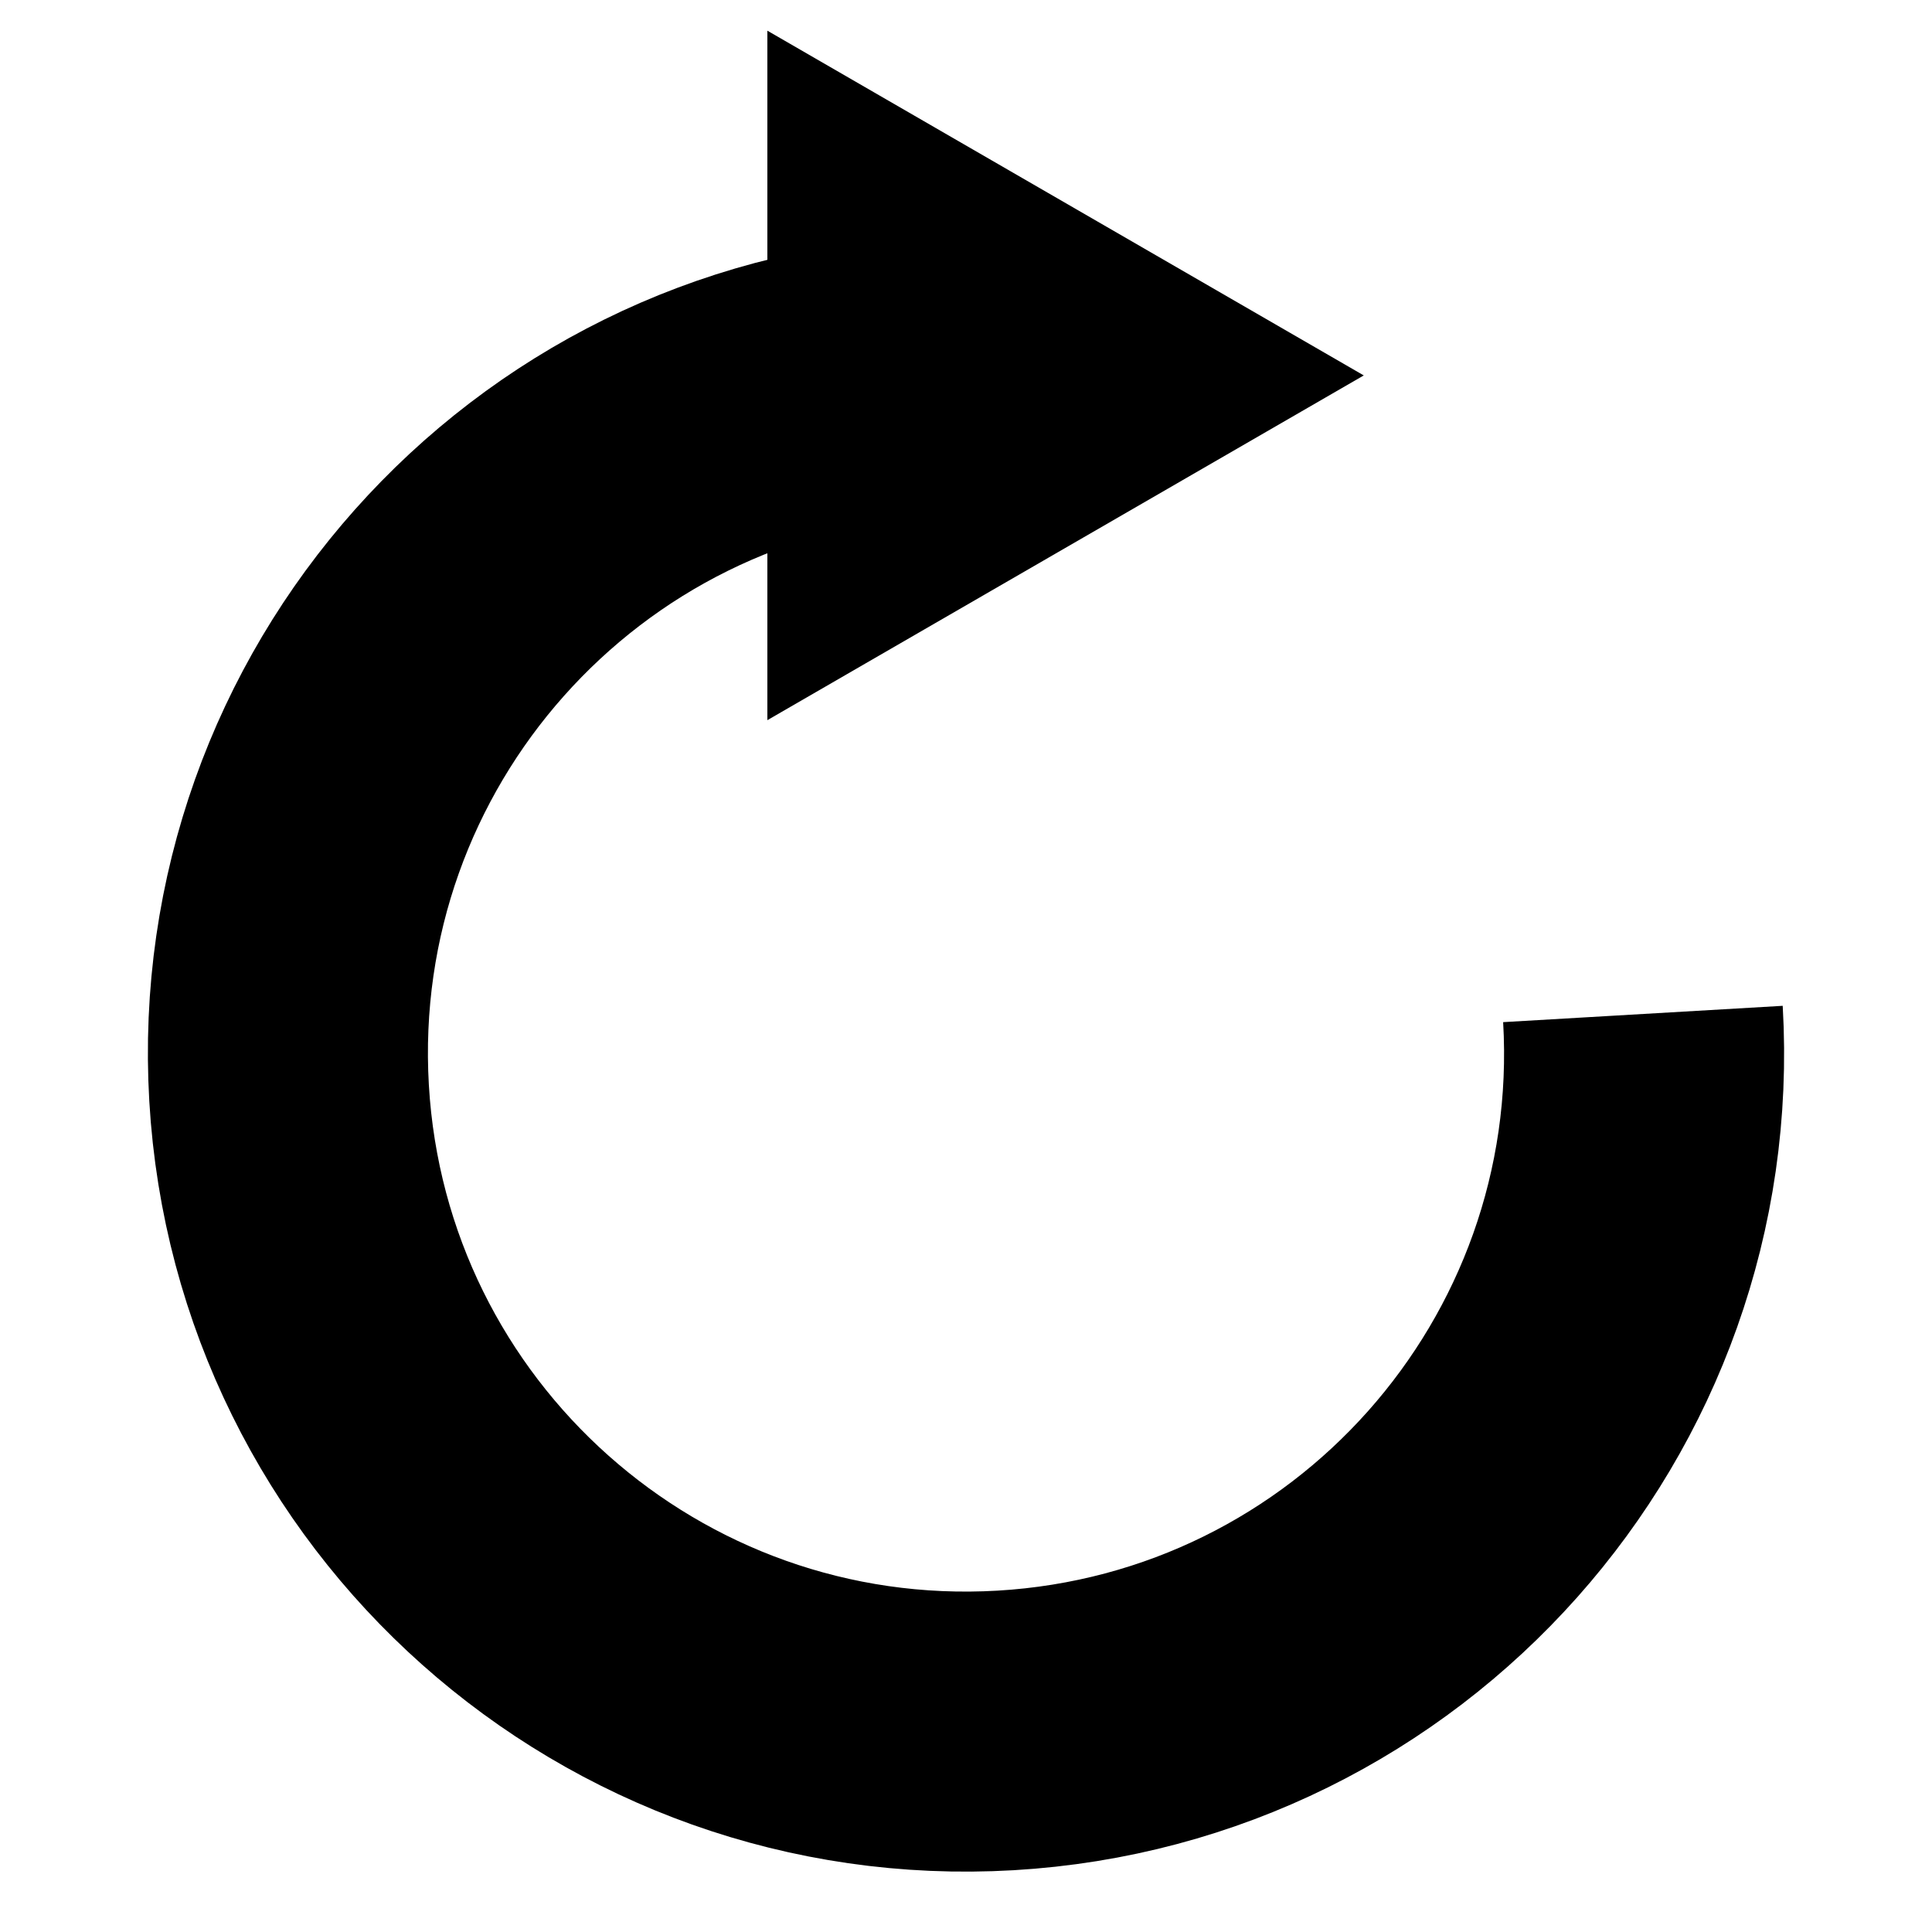
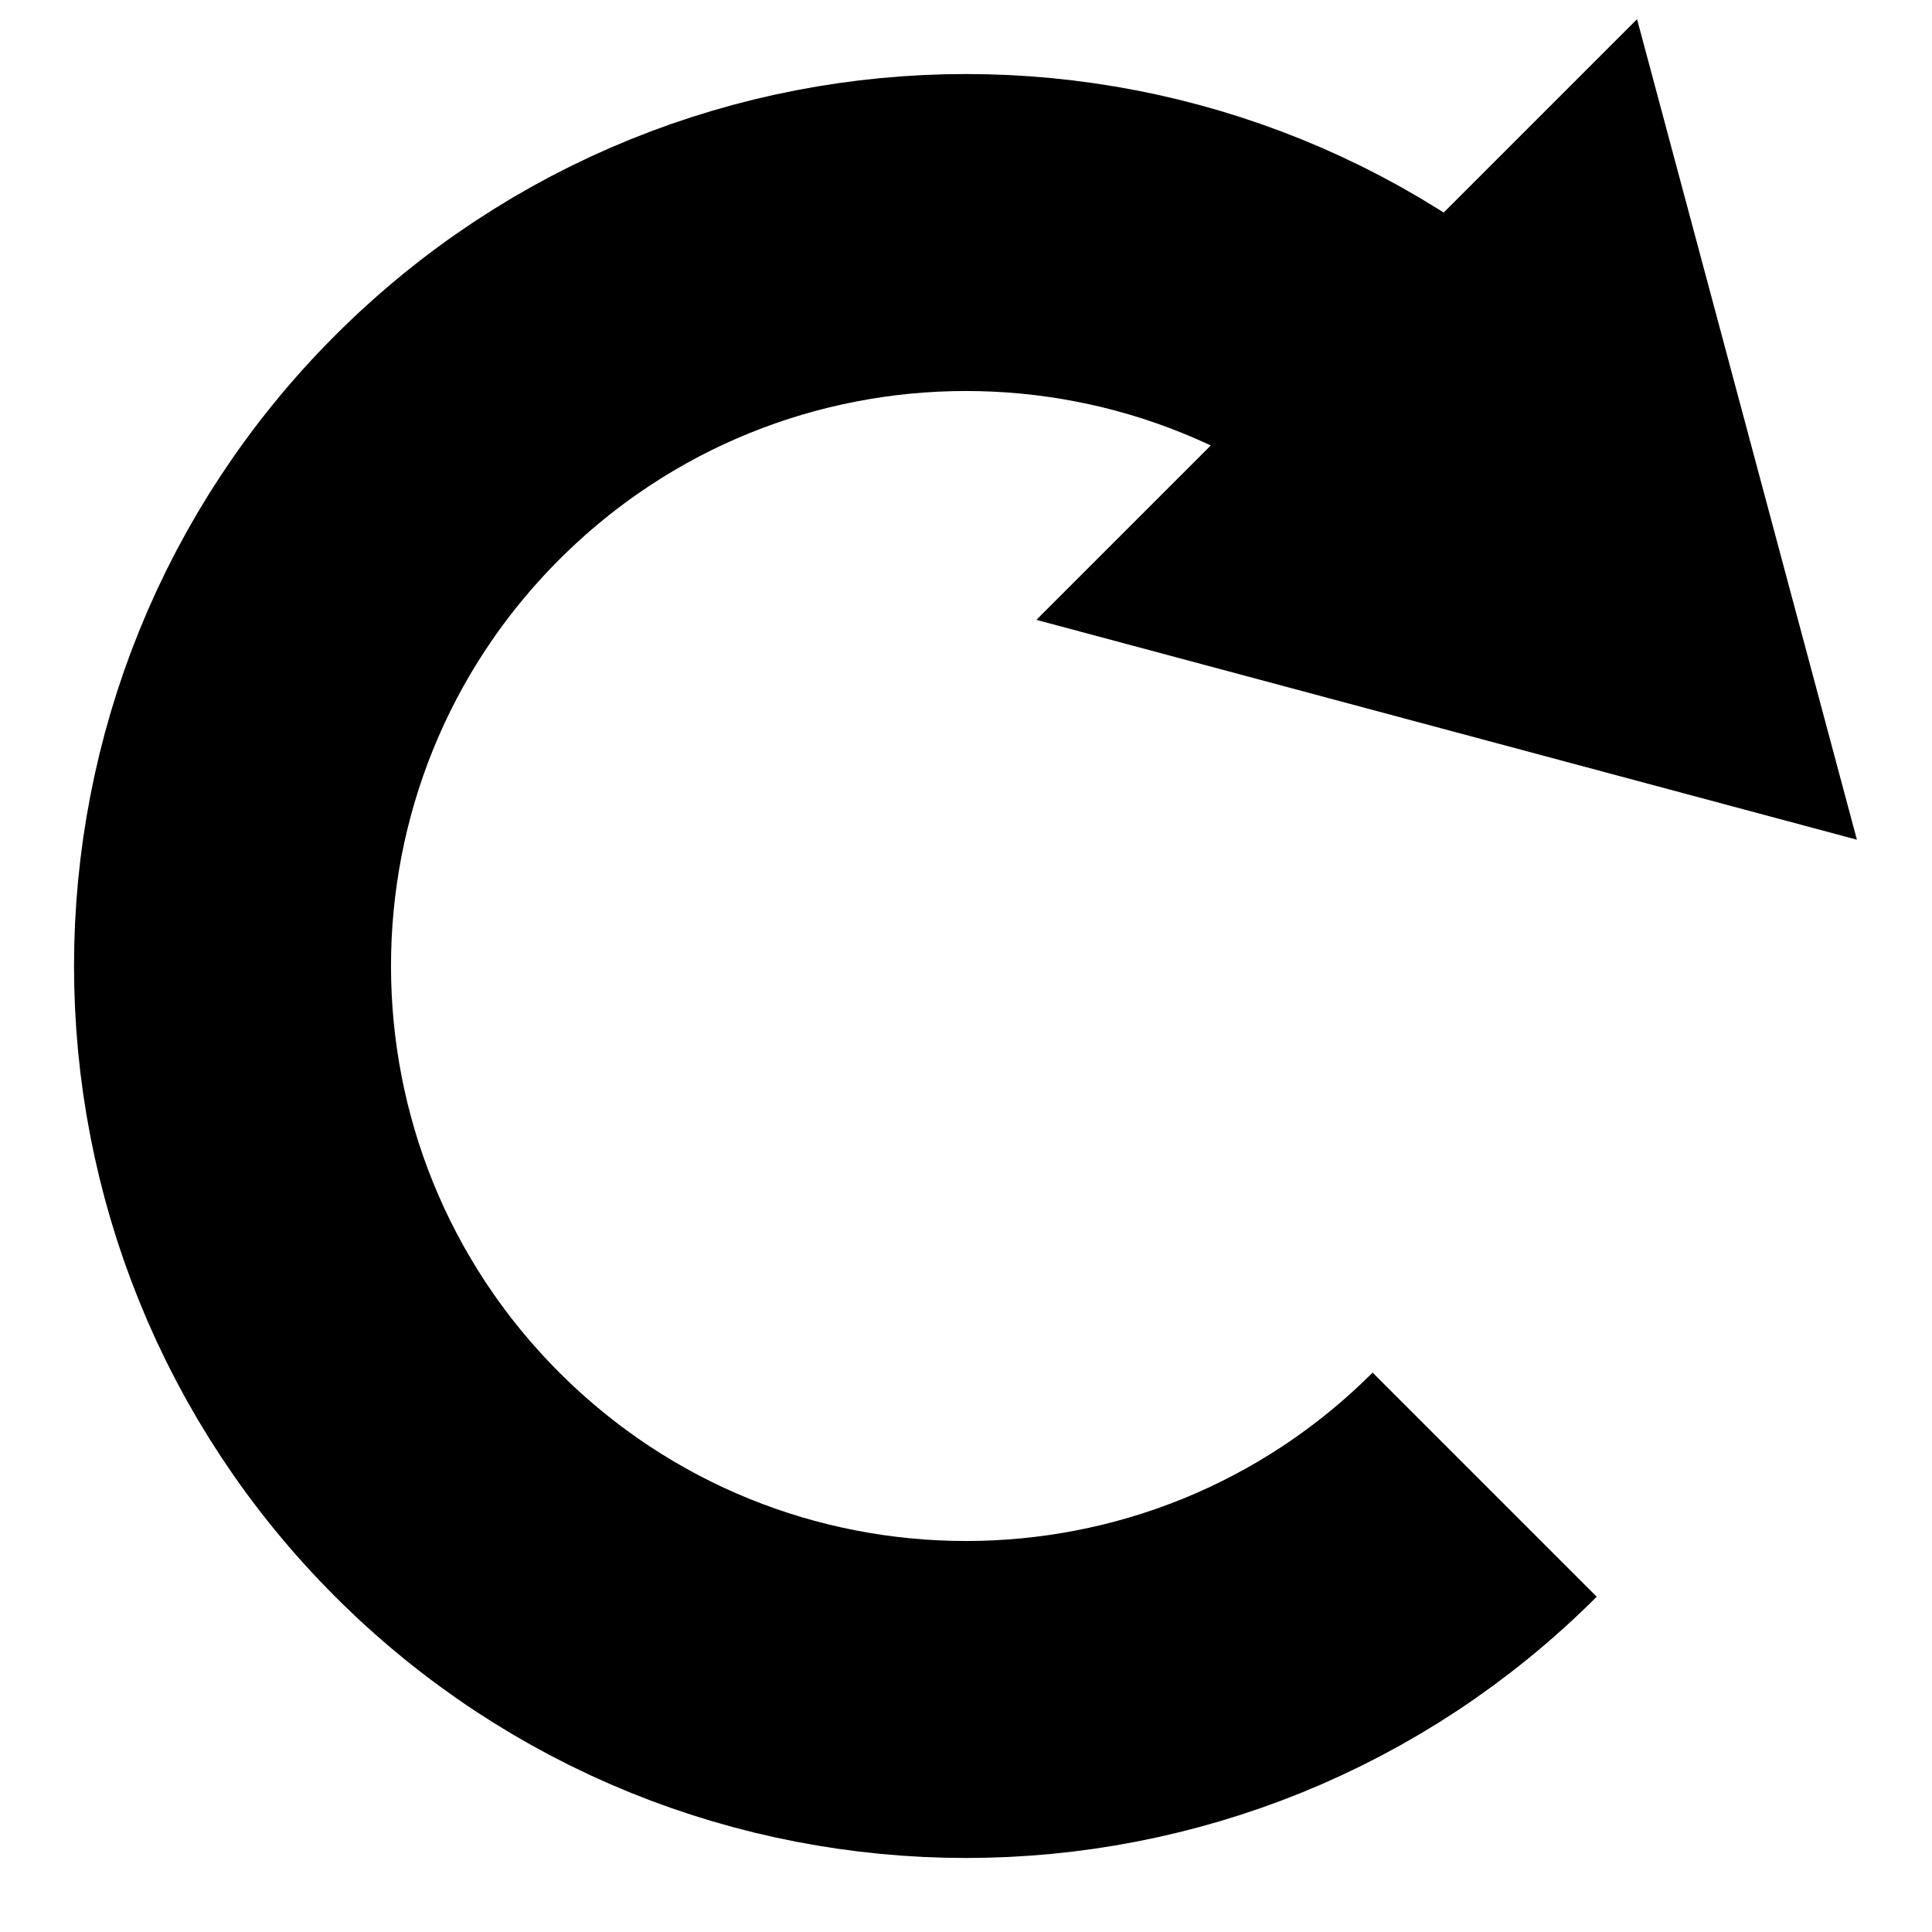
<svg xmlns="http://www.w3.org/2000/svg" width="128" height="128" id="svg2" version="1.1">
  <defs id="defs4">
-     <marker orient="auto" refY="0" refX="0" id="StopS" style="overflow:visible">
-       <path id="path4693" d="M 0,5.65 0,-5.65" style="fill:none;stroke:#000000;stroke-width:1pt" transform="scale(0.2,0.2)" />
+     <marker style="overflow:visible" id="TriangleInS" refX="0.0" refY="0.0" orient="auto">
+       <path transform="scale(-0.2)" style="fill-rule:evenodd;stroke:#000000;stroke-width:1.0pt" d="M 5.77,0.0 L -2.88,5.0 L -2.88,-5.0 L 5.77,0.0 z " id="path4615" />
    </marker>
-     <marker style="overflow:visible" id="InfiniteLineEnd" refX="0" refY="0" orient="auto">
-       <g id="g4753" style="fill:#000000">
-         <circle id="circle4755" r="0.8" cy="0" cx="3" />
-         <circle id="circle4757" r="0.8" cy="0" cx="6.5" />
-         <circle id="circle4759" r="0.8" cy="0" cx="10" />
+     <marker style="overflow:visible" id="StopS" refX="0" refY="0" orient="auto">
+       <path transform="scale(0.2,0.2)" style="fill:none;stroke:#000000;stroke-width:1pt" d="M 0,5.65 0,-5.65" id="path4693" />
+     </marker>
+     <marker orient="auto" refY="0" refX="0" id="InfiniteLineEnd" style="overflow:visible">
+       <g style="fill:#000000" id="g4753">
+         <circle cx="3" cy="0" r="0.8" id="circle4755" />
+         <circle cx="6.5" cy="0" r="0.8" id="circle4757" />
+         <circle cx="10" cy="0" r="0.8" id="circle4759" />
      </g>
    </marker>
-     <marker orient="auto" refY="0" refX="0" id="TriangleOutS" style="overflow:visible">
-       <path id="path4666" d="m 5.77,0 -8.65,5 0,-10 8.65,5 z" style="fill-rule:evenodd;stroke:#000000;stroke-width:1pt" transform="scale(0.2,0.2)" />
+     <marker style="overflow:visible" id="TriangleOutS" refX="0" refY="0" orient="auto">
+       <path transform="scale(0.2,0.2)" style="fill-rule:evenodd;stroke:#000000;stroke-width:1pt" d="m 5.77,0 -8.65,5 0,-10 8.65,5 z" id="path4666" />
    </marker>
-     <marker orient="auto" refY="0" refX="0" id="TriangleOutM" style="overflow:visible">
-       <path id="path4663" d="m 5.77,0 -8.65,5 0,-10 8.65,5 z" style="fill-rule:evenodd;stroke:#000000;stroke-width:1pt" transform="scale(0.4,0.4)" />
+     <marker style="overflow:visible" id="TriangleOutM" refX="0" refY="0" orient="auto">
+       <path transform="scale(0.4,0.4)" style="fill-rule:evenodd;stroke:#000000;stroke-width:1pt" d="m 5.77,0 -8.65,5 0,-10 8.65,5 z" id="path4663" />
    </marker>
-     <marker orient="auto" refY="0" refX="0" id="DotL" style="overflow:visible">
-       <path id="path4579" d="m -2.5,-1 c 0,2.76 -2.24,5 -5,5 -2.76,0 -5,-2.24 -5,-5 0,-2.76 2.24,-5 5,-5 2.76,0 5,2.24 5,5 z" style="fill-rule:evenodd;stroke:#000000;stroke-width:1pt" transform="matrix(0.8,0,0,0.8,5.92,0.8)" />
+     <marker style="overflow:visible" id="DotL" refX="0" refY="0" orient="auto">
+       <path transform="matrix(0.8,0,0,0.8,5.92,0.8)" style="fill-rule:evenodd;stroke:#000000;stroke-width:1pt" d="m -2.5,-1 c 0,2.76 -2.24,5 -5,5 -2.76,0 -5,-2.24 -5,-5 0,-2.76 2.24,-5 5,-5 2.76,0 5,2.24 5,5 z" id="path4579" />
    </marker>
-     <marker orient="auto" refY="0" refX="0" id="TriangleOutL" style="overflow:visible">
-       <path id="path4660" d="m 5.77,0 -8.65,5 0,-10 8.65,5 z" style="fill-rule:evenodd;stroke:#000000;stroke-width:1pt" transform="scale(0.8,0.8)" />
+     <marker style="overflow:visible" id="TriangleOutL" refX="0" refY="0" orient="auto">
+       <path transform="scale(0.8,0.8)" style="fill-rule:evenodd;stroke:#000000;stroke-width:1pt" d="m 5.77,0 -8.65,5 0,-10 8.65,5 z" id="path4660" />
    </marker>
-     <marker orient="auto" refY="0" refX="0" id="DiamondS" style="overflow:visible">
-       <path id="path4603" d="M 0,-7.071 -7.071,0 0,7.071 7.071,0 0,-7.071 z" style="fill-rule:evenodd;stroke:#000000;stroke-width:1pt" transform="scale(0.2,0.2)" />
+     <marker style="overflow:visible" id="DiamondS" refX="0" refY="0" orient="auto">
+       <path transform="scale(0.2,0.2)" style="fill-rule:evenodd;stroke:#000000;stroke-width:1pt" d="M 0,-7.071 -7.071,0 0,7.071 7.071,0 0,-7.071 z" id="path4603" />
    </marker>
-     <marker orient="auto" refY="0" refX="0" id="SquareL" style="overflow:visible">
-       <path id="path4588" d="M -5,-5 -5,5 5,5 5,-5 -5,-5 z" style="fill-rule:evenodd;stroke:#000000;stroke-width:1pt" transform="scale(0.8,0.8)" />
+     <marker style="overflow:visible" id="SquareL" refX="0" refY="0" orient="auto">
+       <path transform="scale(0.8,0.8)" style="fill-rule:evenodd;stroke:#000000;stroke-width:1pt" d="M -5,-5 -5,5 5,5 5,-5 -5,-5 z" id="path4588" />
    </marker>
-     <marker orient="auto" refY="0" refX="0" id="Arrow1Mend" style="overflow:visible">
-       <path id="path4527" d="M 0,0 5,-5 -12.5,0 5,5 0,0 z" style="fill-rule:evenodd;stroke:#000000;stroke-width:1pt" transform="matrix(-0.4,0,0,-0.4,-4,0)" />
+     <marker style="overflow:visible" id="Arrow1Mend" refX="0" refY="0" orient="auto">
+       <path transform="matrix(-0.4,0,0,-0.4,-4,0)" style="fill-rule:evenodd;stroke:#000000;stroke-width:1pt" d="M 0,0 5,-5 -12.5,0 5,5 0,0 z" id="path4527" />
    </marker>
-     <marker orient="auto" refY="0" refX="0" id="Arrow2Mend" style="overflow:visible">
-       <path id="path4545" style="fill-rule:evenodd;stroke-width:0.625;stroke-linejoin:round" d="M 8.719,4.034 -2.207,0.016 8.719,-4.002 c -1.745,2.372 -1.735,5.617 -6e-7,8.035 z" transform="scale(-0.6,-0.6)" />
+     <marker style="overflow:visible" id="Arrow2Mend" refX="0" refY="0" orient="auto">
+       <path transform="scale(-0.6,-0.6)" d="M 8.719,4.034 -2.207,0.016 8.719,-4.002 c -1.745,2.372 -1.735,5.617 -6e-7,8.035 z" style="fill-rule:evenodd;stroke-width:0.625;stroke-linejoin:round" id="path4545" />
    </marker>
-     <marker orient="auto" refY="0" refX="0" id="Arrow2Lend" style="overflow:visible">
-       <path id="path4539" style="fill-rule:evenodd;stroke-width:0.625;stroke-linejoin:round" d="M 8.719,4.034 -2.207,0.016 8.719,-4.002 c -1.745,2.372 -1.735,5.617 -6e-7,8.035 z" transform="matrix(-1.1,0,0,-1.1,-1.1,0)" />
+     <marker style="overflow:visible" id="Arrow2Lend" refX="0" refY="0" orient="auto">
+       <path transform="matrix(-1.1,0,0,-1.1,-1.1,0)" d="M 8.719,4.034 -2.207,0.016 8.719,-4.002 c -1.745,2.372 -1.735,5.617 -6e-7,8.035 z" style="fill-rule:evenodd;stroke-width:0.625;stroke-linejoin:round" id="path4539" />
    </marker>
  </defs>
-   <g id="layer1" transform="translate(0,-924.3622)">
-     <path style="fill:none;stroke:#000000;stroke-width:18.553;stroke-linecap:butt;stroke-miterlimit:4;stroke-opacity:1;stroke-dasharray:none;marker-end:url(#TriangleOutS)" d="m 108.848,991.541 c 1.446,24.769 -17.46,46.021 -42.229,47.467 -24.769,1.446 -46.021,-17.46 -47.467,-42.229 -1.446,-24.769 17.46,-46.02 42.229,-47.467 0.872,-0.05 1.745,-0.077 2.619,-0.077" id="path7973" />
+   <g transform="translate(0,-924.3622)" id="layer1">
+     <path transform="matrix(0.7666531,0.7666531,-0.7666531,0.7666531,58.90724,881.4688)" d="m 117.857,66.393 c 0,24.754 -20.067,44.821 -44.821,44.821 -24.754,0 -44.821,-20.067 -44.821,-44.821 0,-24.754 20.067,-44.821 44.821,-44.821 0,0 10e-7,0 10e-7,0" id="path4265" style="fill:none;stroke:#000000;stroke-width:19.369;stroke-miterlimit:4;stroke-opacity:1;stroke-dasharray:none;marker-end:none" />
+     <path id="path4988" style="fill:#000000;fill-opacity:1;stroke:#000000;stroke-width:1.088" d="m 69.713,965.147 52.543,14.079 -14.079,-52.543 -38.464,38.464 z" />
  </g>
</svg>
